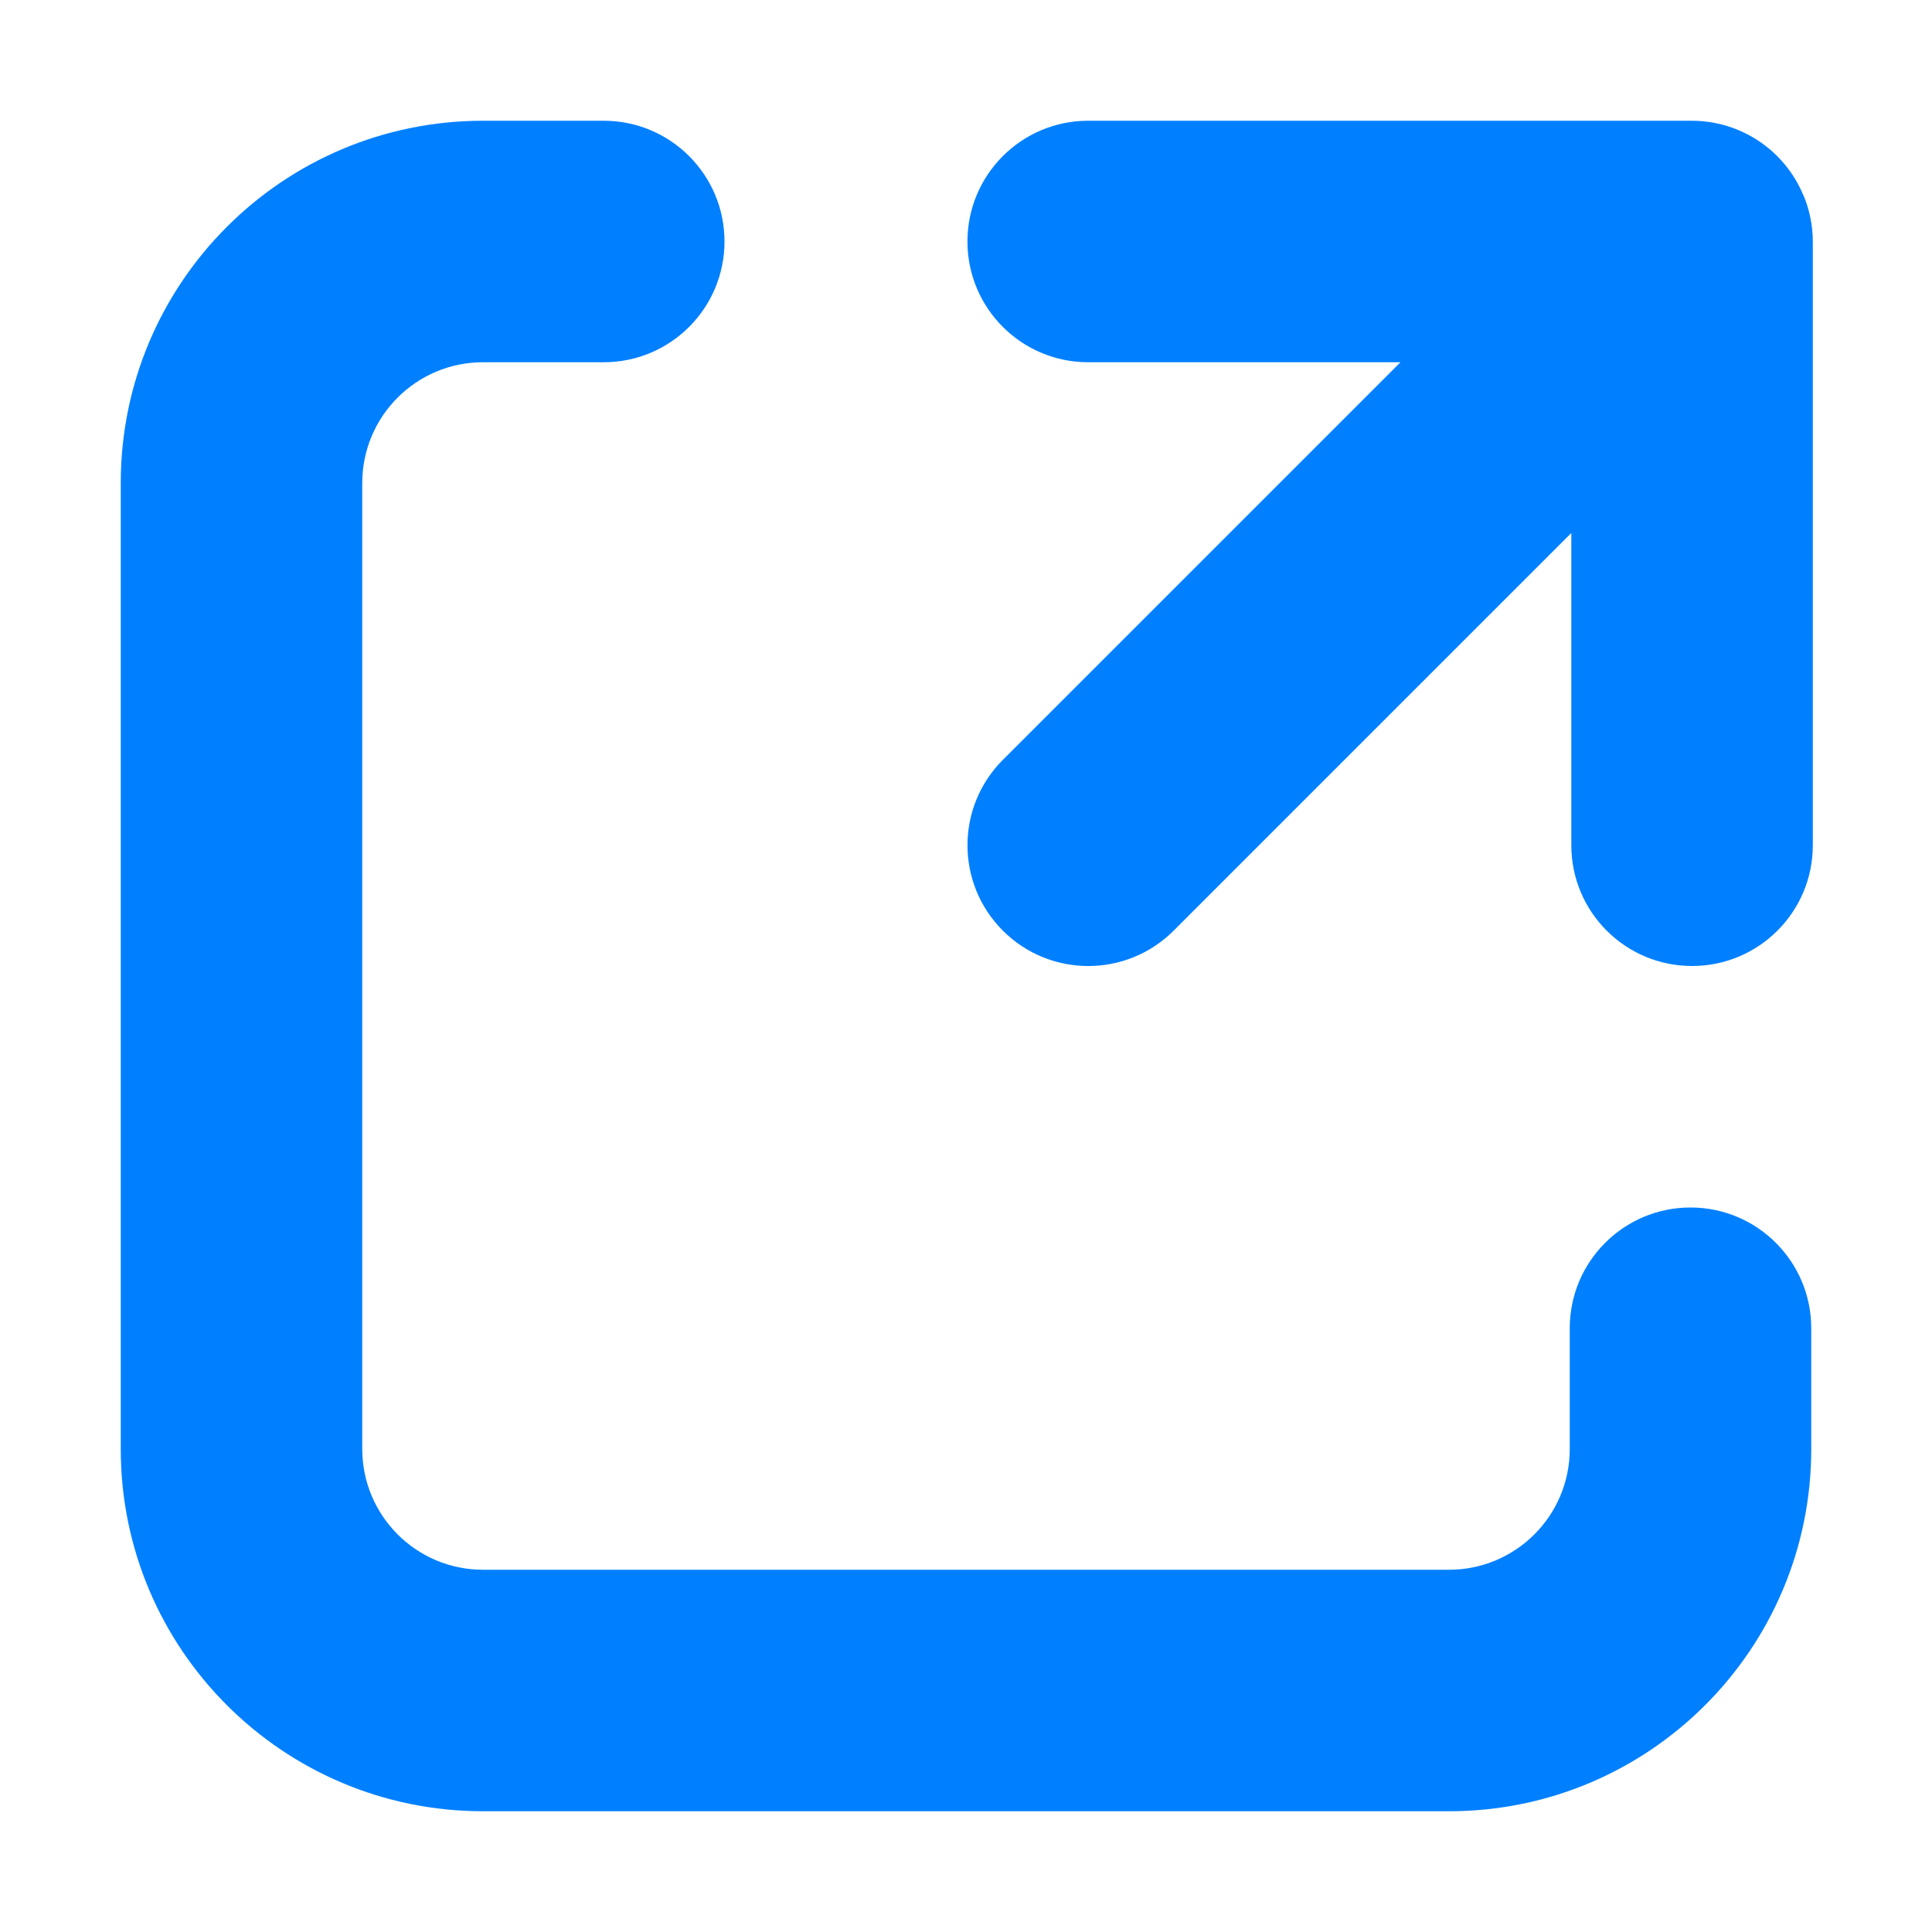
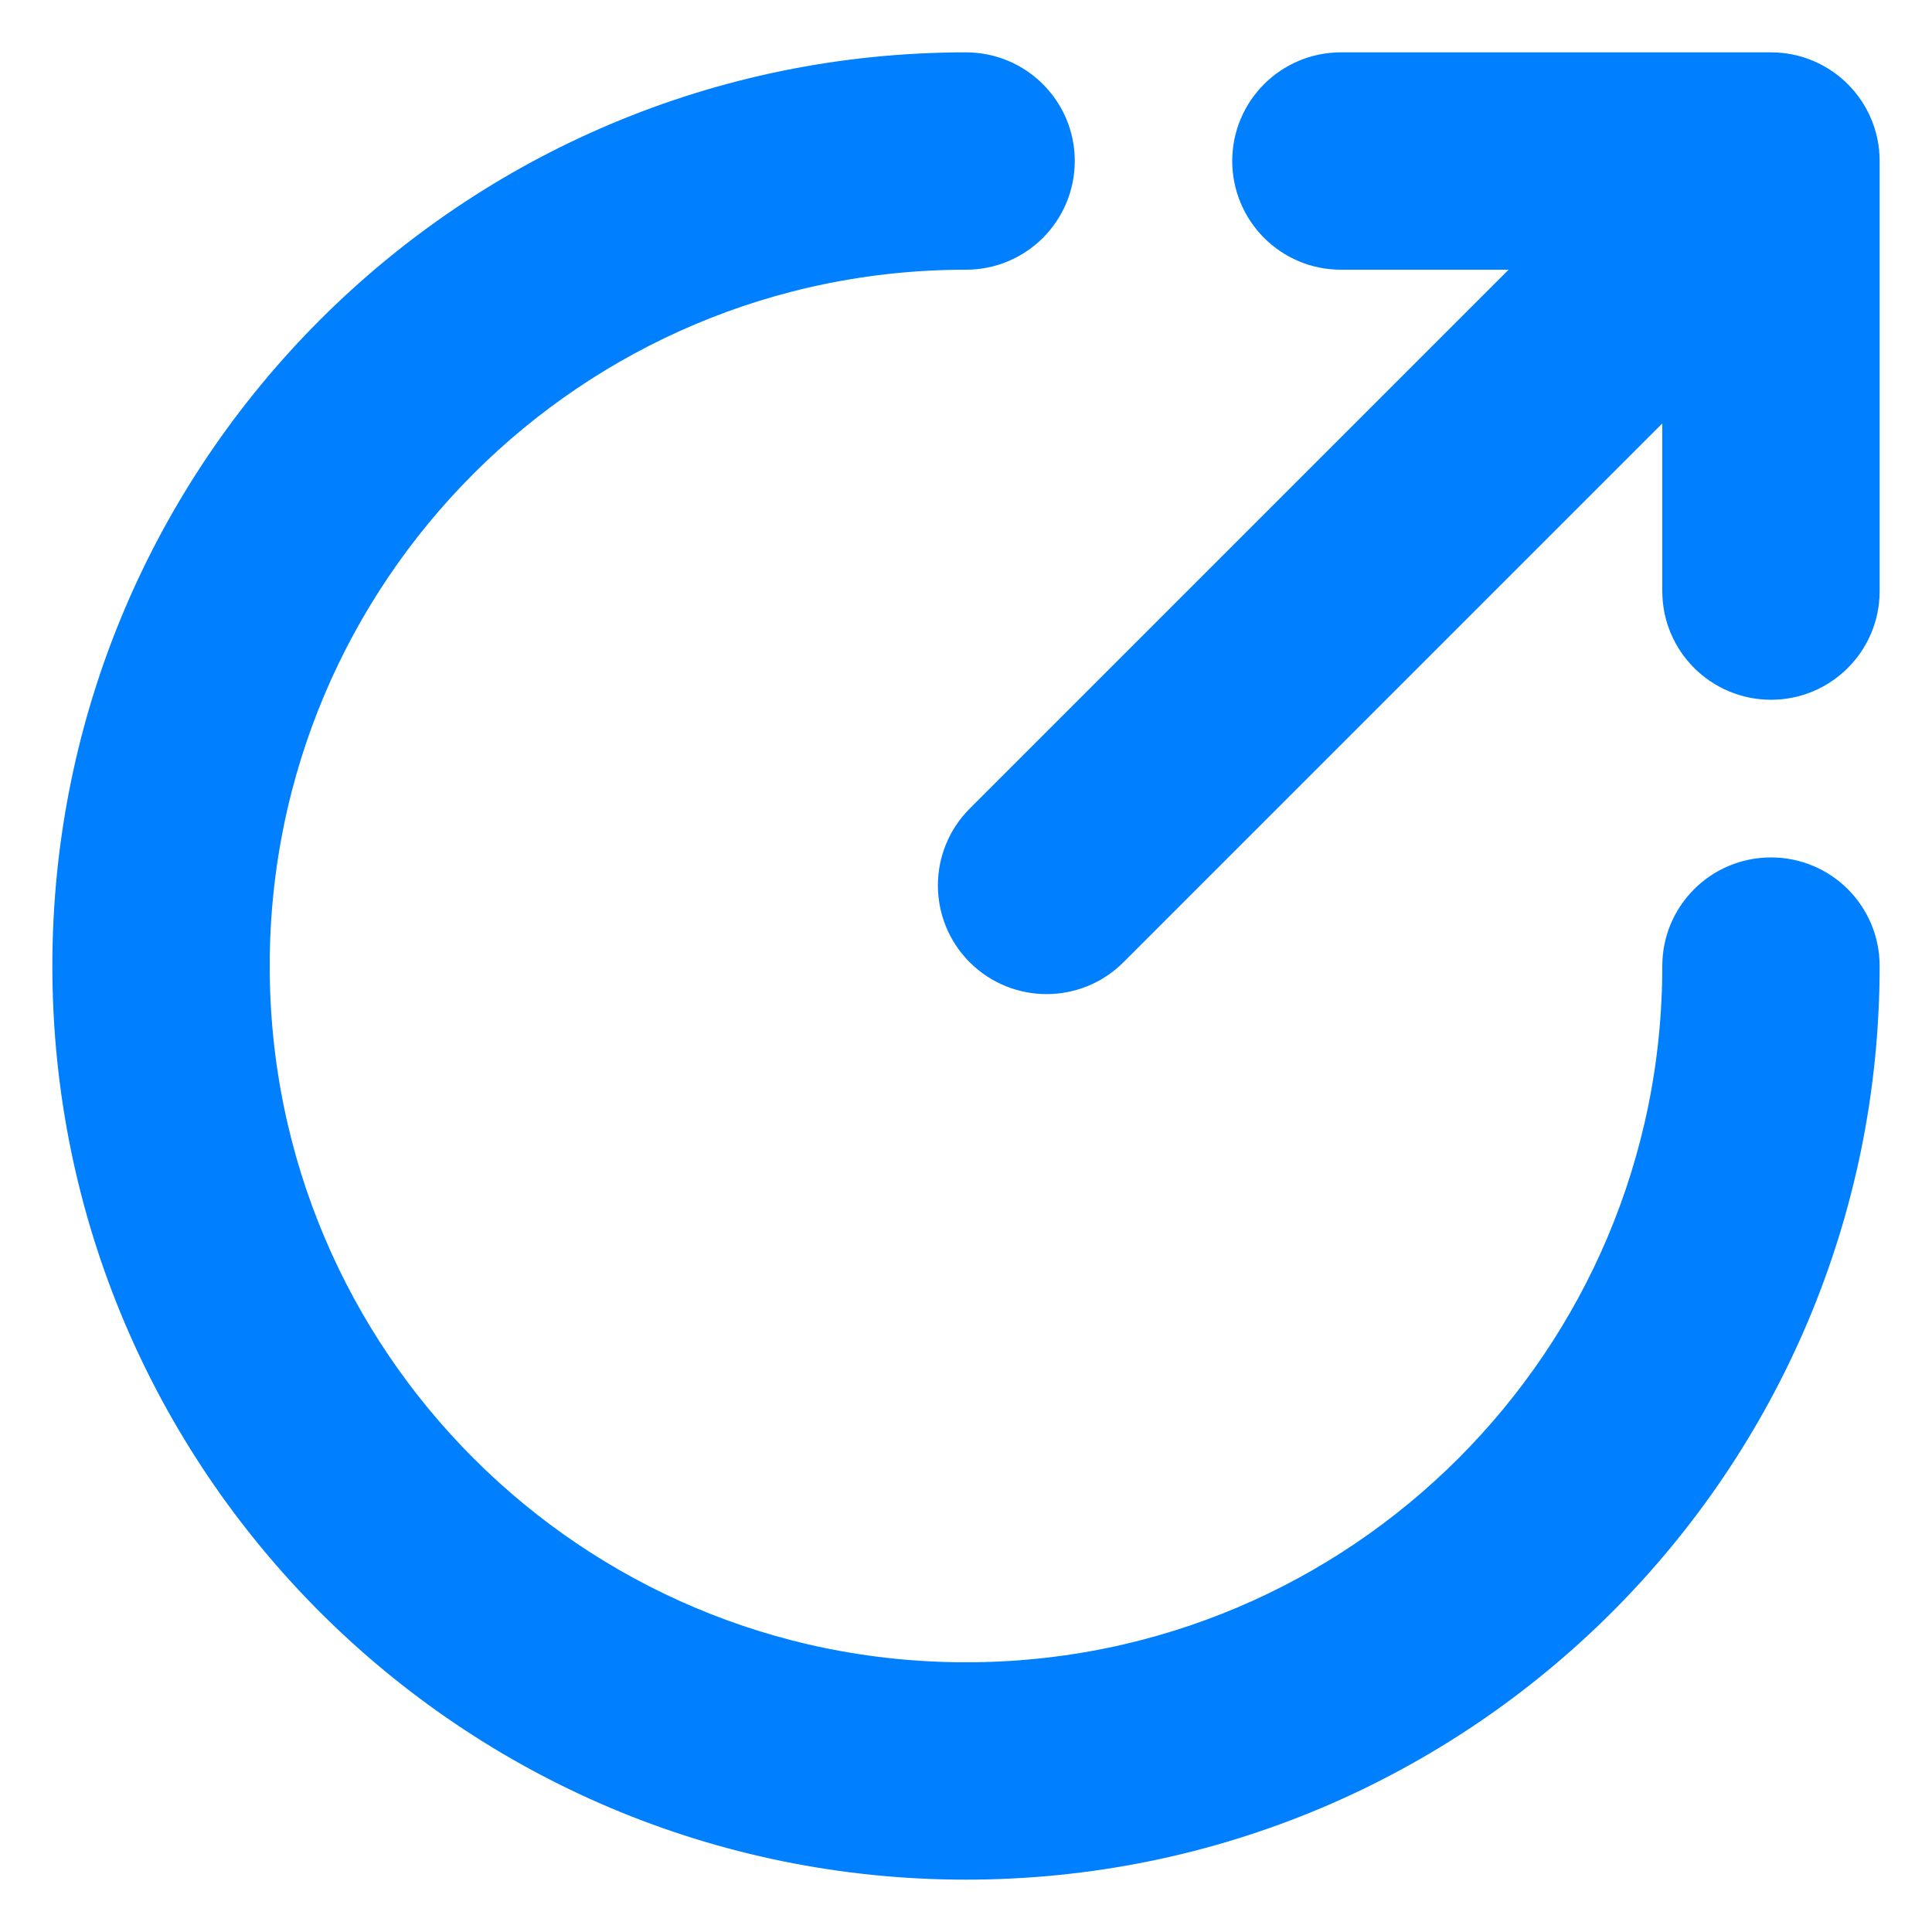
- <svg xmlns="http://www.w3.org/2000/svg" width="12" height="12" viewBox="0 0 16 16">
-   <path fill="#0080ff" d="M5 1H4a3 3 0 0 0-3 3v8a3 3 0 0 0 3 3h8a3 3 0 0 0 3-3v-1a1 1 0 0 0-2 0v1a1 1 0 0 1-1 1H4a1 1 0 0 1-1-1V4a1 1 0 0 1 1-1h1a1 1 0 1 0 0-2z" />
-   <path fill="#0080ff" d="M14.935 1.618A1 1 0 0 0 14.012 1h-5a1 1 0 1 0 0 2h2.586L8.305 6.293A1 1 0 1 0 9.72 7.707l3.293-3.293V7a1 1 0 1 0 2 0V2a1 1 0 0 0-.077-.382z" />
+ <svg xmlns="http://www.w3.org/2000/svg" width="10px" height="10px" viewBox="0 0 10 10" version="1.1" xml:space="preserve" style="fill-rule:evenodd;clip-rule:evenodd;stroke-miterlimit:2;">
+   <path d="M8.854,5C8.854,7.129 7.129,8.854 5,8.854C2.871,8.854 1.146,7.129 1.146,5C1.146,2.871 2.871,1.146 5,1.146C5.173,1.146 5.313,1.006 5.313,0.833C5.313,0.661 5.173,0.521 5,0.521C2.526,0.521 0.521,2.526 0.521,5C0.521,7.474 2.526,9.479 5,9.479C7.474,9.479 9.479,7.474 9.479,5C9.479,4.827 9.339,4.688 9.167,4.688C8.994,4.688 8.854,4.827 8.854,5Z" style="fill:rgb(0,128,255);fill-rule:nonzero;stroke:rgb(0,128,255);stroke-width:0.5px;" />
+   <path d="M5.196,4.362C5.074,4.484 5.074,4.682 5.196,4.804C5.318,4.926 5.516,4.926 5.638,4.804L8.854,1.588L8.854,3.06C8.854,3.232 8.994,3.372 9.167,3.372C9.339,3.372 9.479,3.232 9.479,3.06L9.479,0.833C9.479,0.661 9.339,0.521 9.167,0.521L6.94,0.521C6.768,0.521 6.628,0.661 6.628,0.833C6.628,1.006 6.768,1.146 6.94,1.146L8.412,1.146L5.196,4.362Z" style="fill:rgb(0,128,255);fill-rule:nonzero;stroke:rgb(0,128,255);stroke-width:0.5px;" />
</svg>
